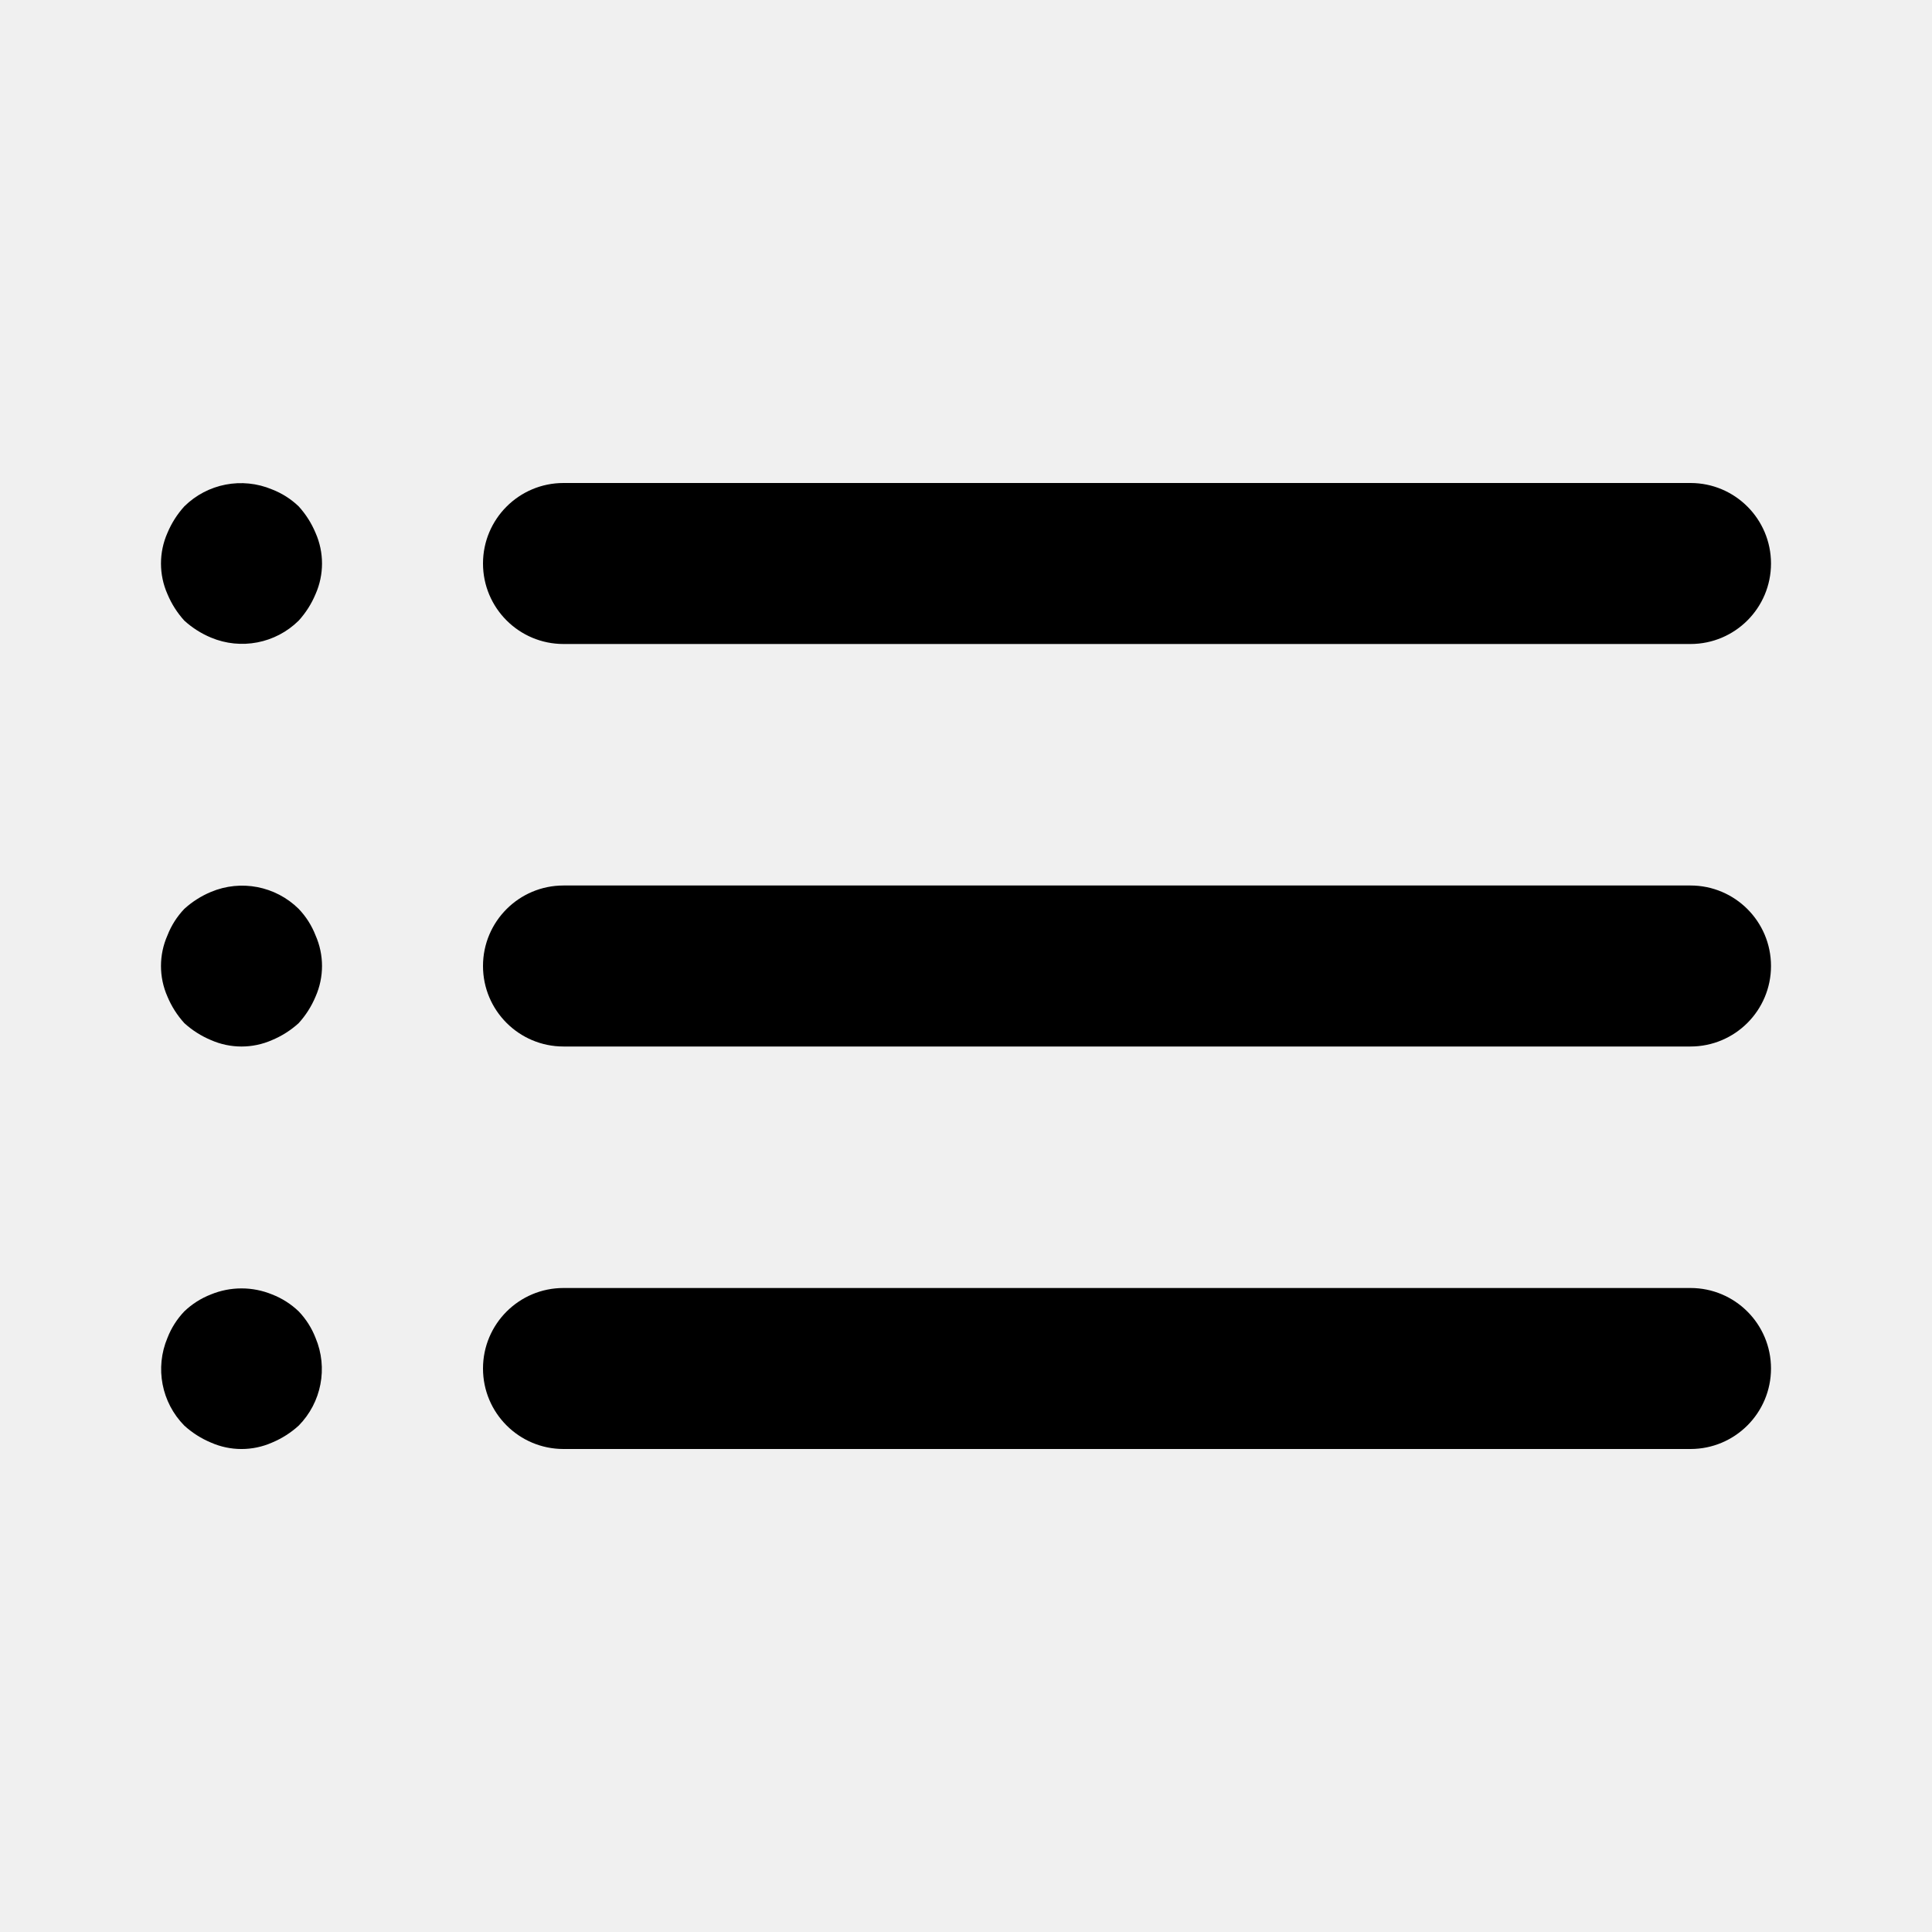
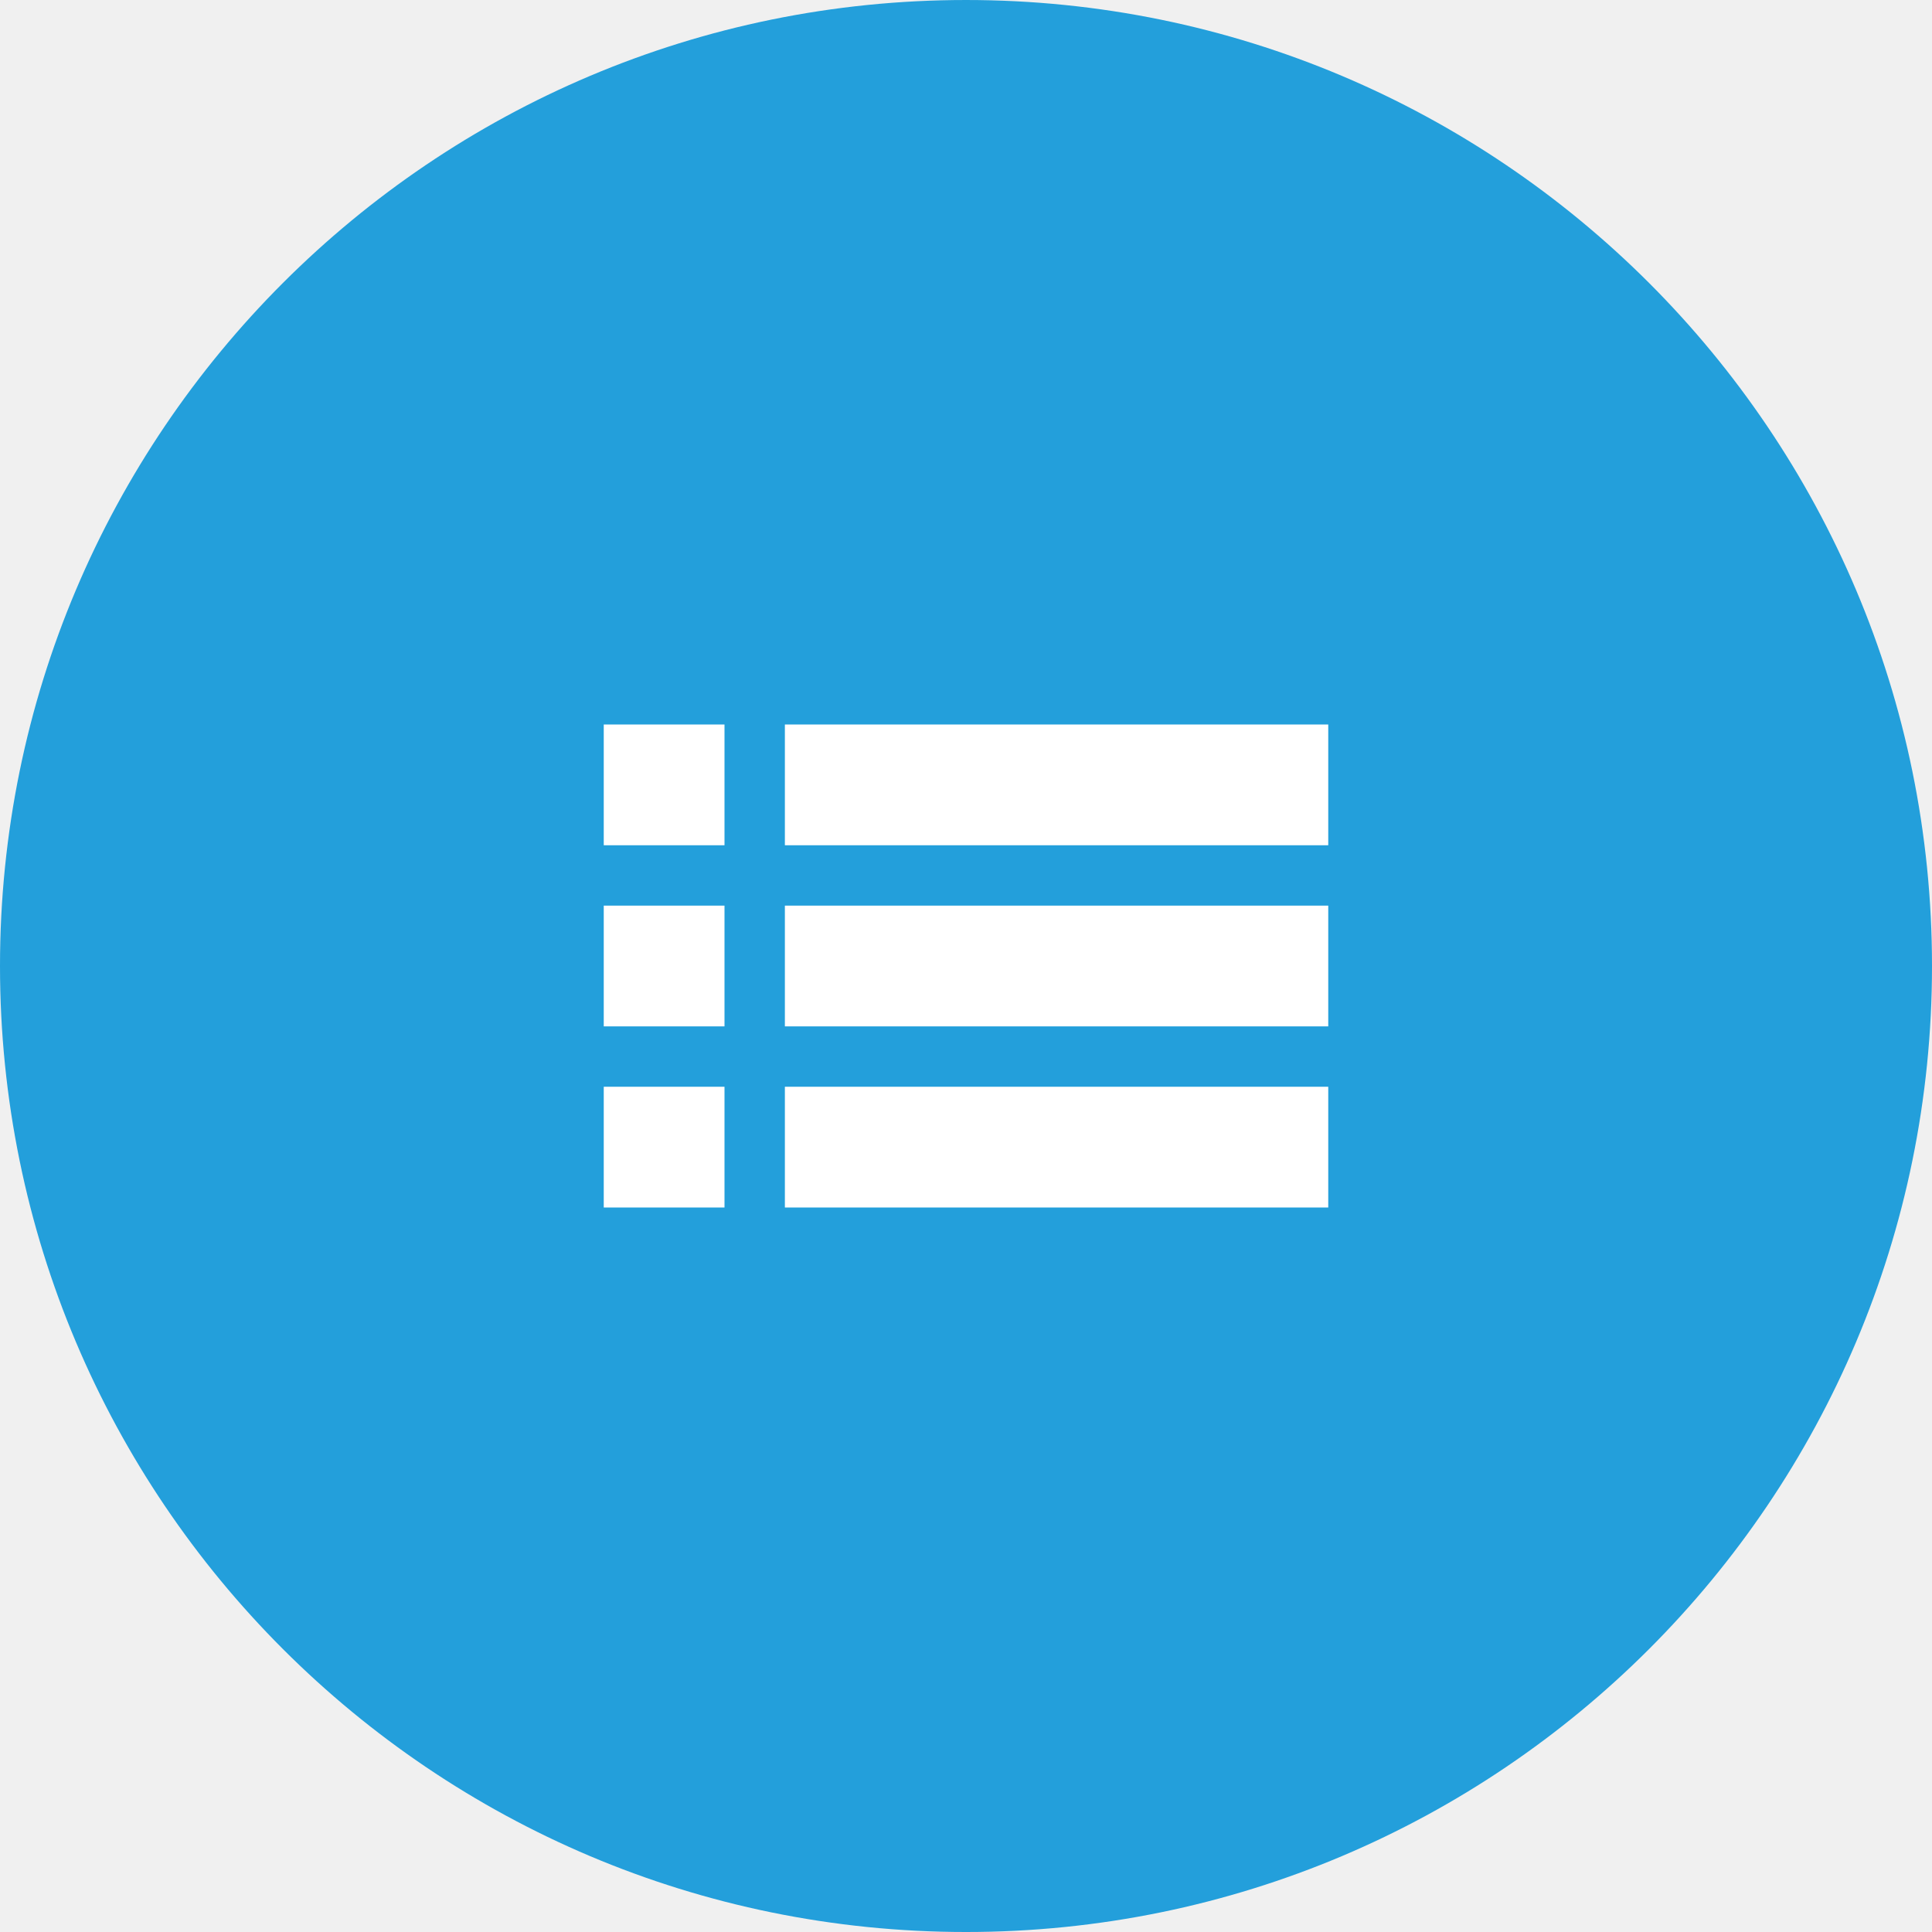
- <svg xmlns="http://www.w3.org/2000/svg" viewBox="0 0 24 24" id="list-format">
-   <path d="M3.71,16.29a1,1,0,0,0-.33-.21,1,1,0,0,0-.76,0,1,1,0,0,0-.33.21,1,1,0,0,0-.21.33,1,1,0,0,0,.21,1.09,1.15,1.15,0,0,0,.33.21.94.94,0,0,0,.76,0,1.15,1.15,0,0,0,.33-.21,1,1,0,0,0,.21-1.09A1,1,0,0,0,3.71,16.29ZM7,8H21a1,1,0,0,0,0-2H7A1,1,0,0,0,7,8ZM3.71,11.29a1,1,0,0,0-1.09-.21,1.15,1.15,0,0,0-.33.21,1,1,0,0,0-.21.33.94.94,0,0,0,0,.76,1.15,1.15,0,0,0,.21.33,1.15,1.15,0,0,0,.33.21.94.94,0,0,0,.76,0,1.15,1.15,0,0,0,.33-.21,1.15,1.15,0,0,0,.21-.33.94.94,0,0,0,0-.76A1,1,0,0,0,3.71,11.29ZM21,11H7a1,1,0,0,0,0,2H21a1,1,0,0,0,0-2ZM3.71,6.29a1,1,0,0,0-.33-.21,1,1,0,0,0-1.09.21,1.15,1.15,0,0,0-.21.33.94.94,0,0,0,0,.76,1.15,1.15,0,0,0,.21.33,1.15,1.15,0,0,0,.33.21,1,1,0,0,0,1.09-.21,1.15,1.15,0,0,0,.21-.33.94.94,0,0,0,0-.76A1.15,1.15,0,0,0,3.71,6.29ZM21,16H7a1,1,0,0,0,0,2H21a1,1,0,0,0,0-2Z" />
+ <svg xmlns="http://www.w3.org/2000/svg" width="32" height="32" id="list">
+   <g transform="translate(0 -1020.362)">
+     <circle cx="16" cy="1036.362" r="16" fill="#239fdb" fill-rule="evenodd" />
+     <path style="isolation:auto;mix-blend-mode:normal" fill="#fff" d="M2 4v2h2V4H2Zm3 0v2h9V4H5ZM2 7v2h2V7H2Zm3 0v2h9V7H5zm-3 3v2h2v-2H2zm3 0v2h9v-2H5z" color="#000" overflow="visible" transform="translate(8 1028.362)" />
+   </g>
</svg>
